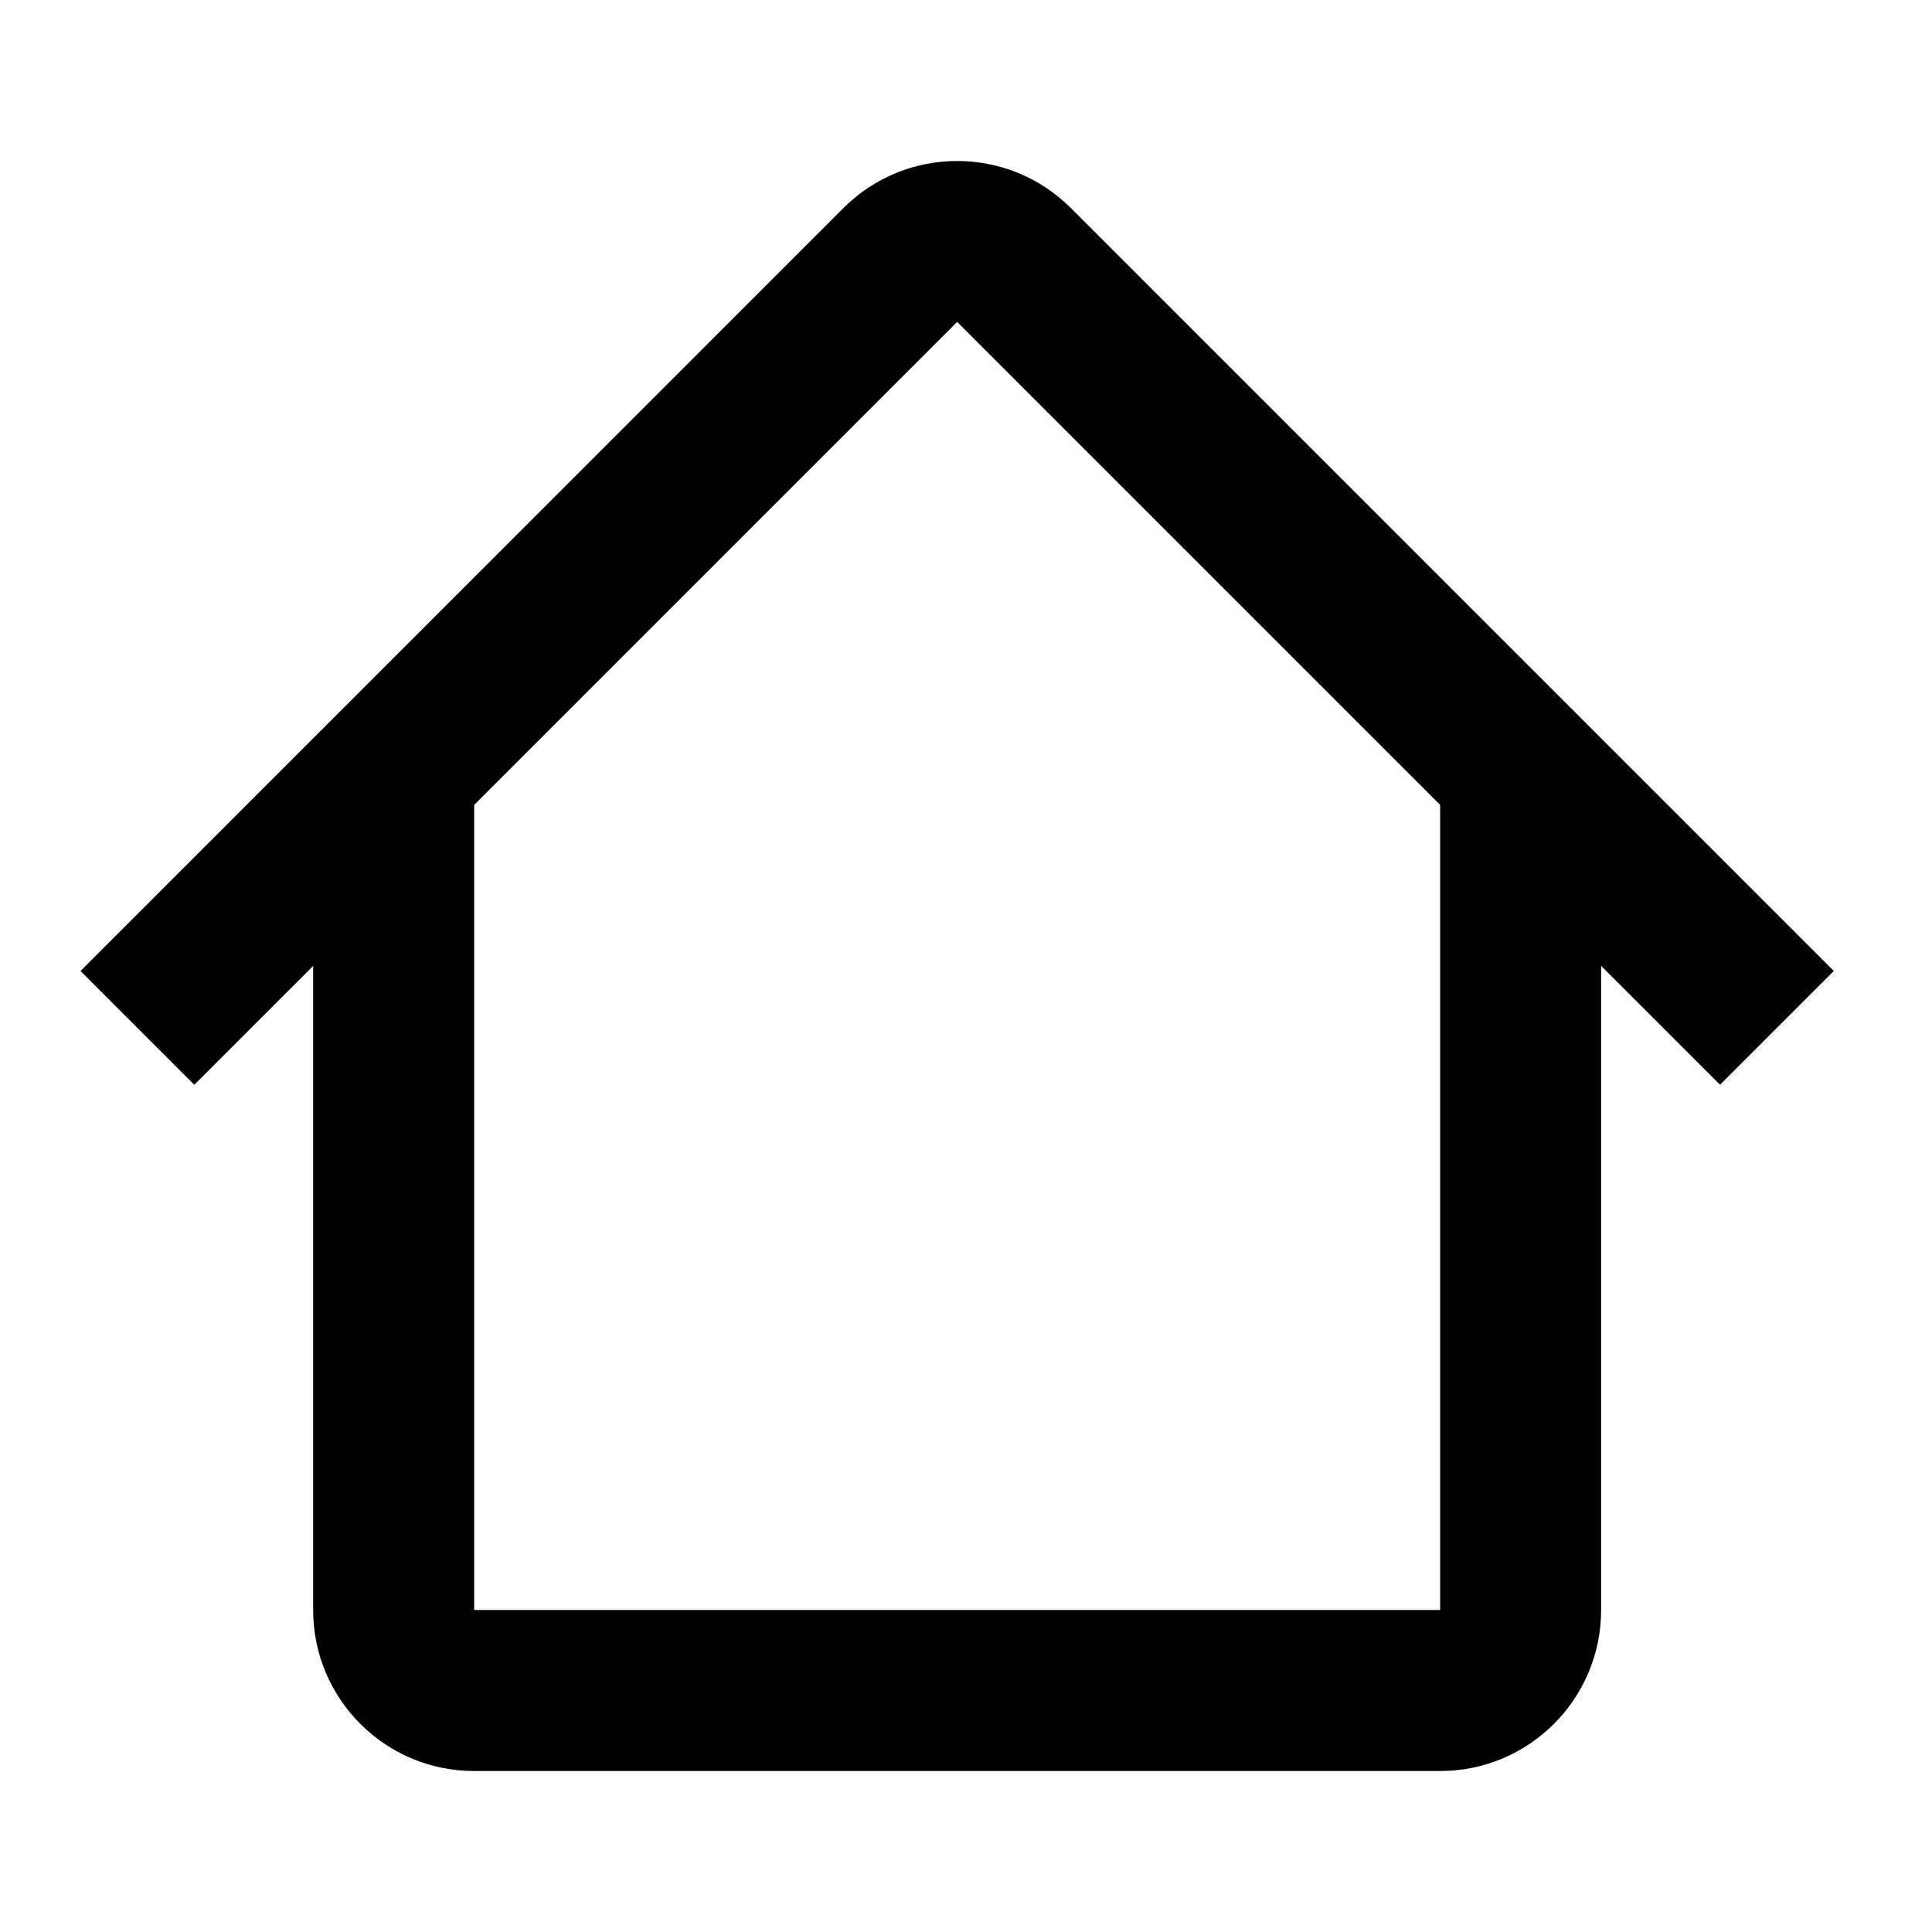
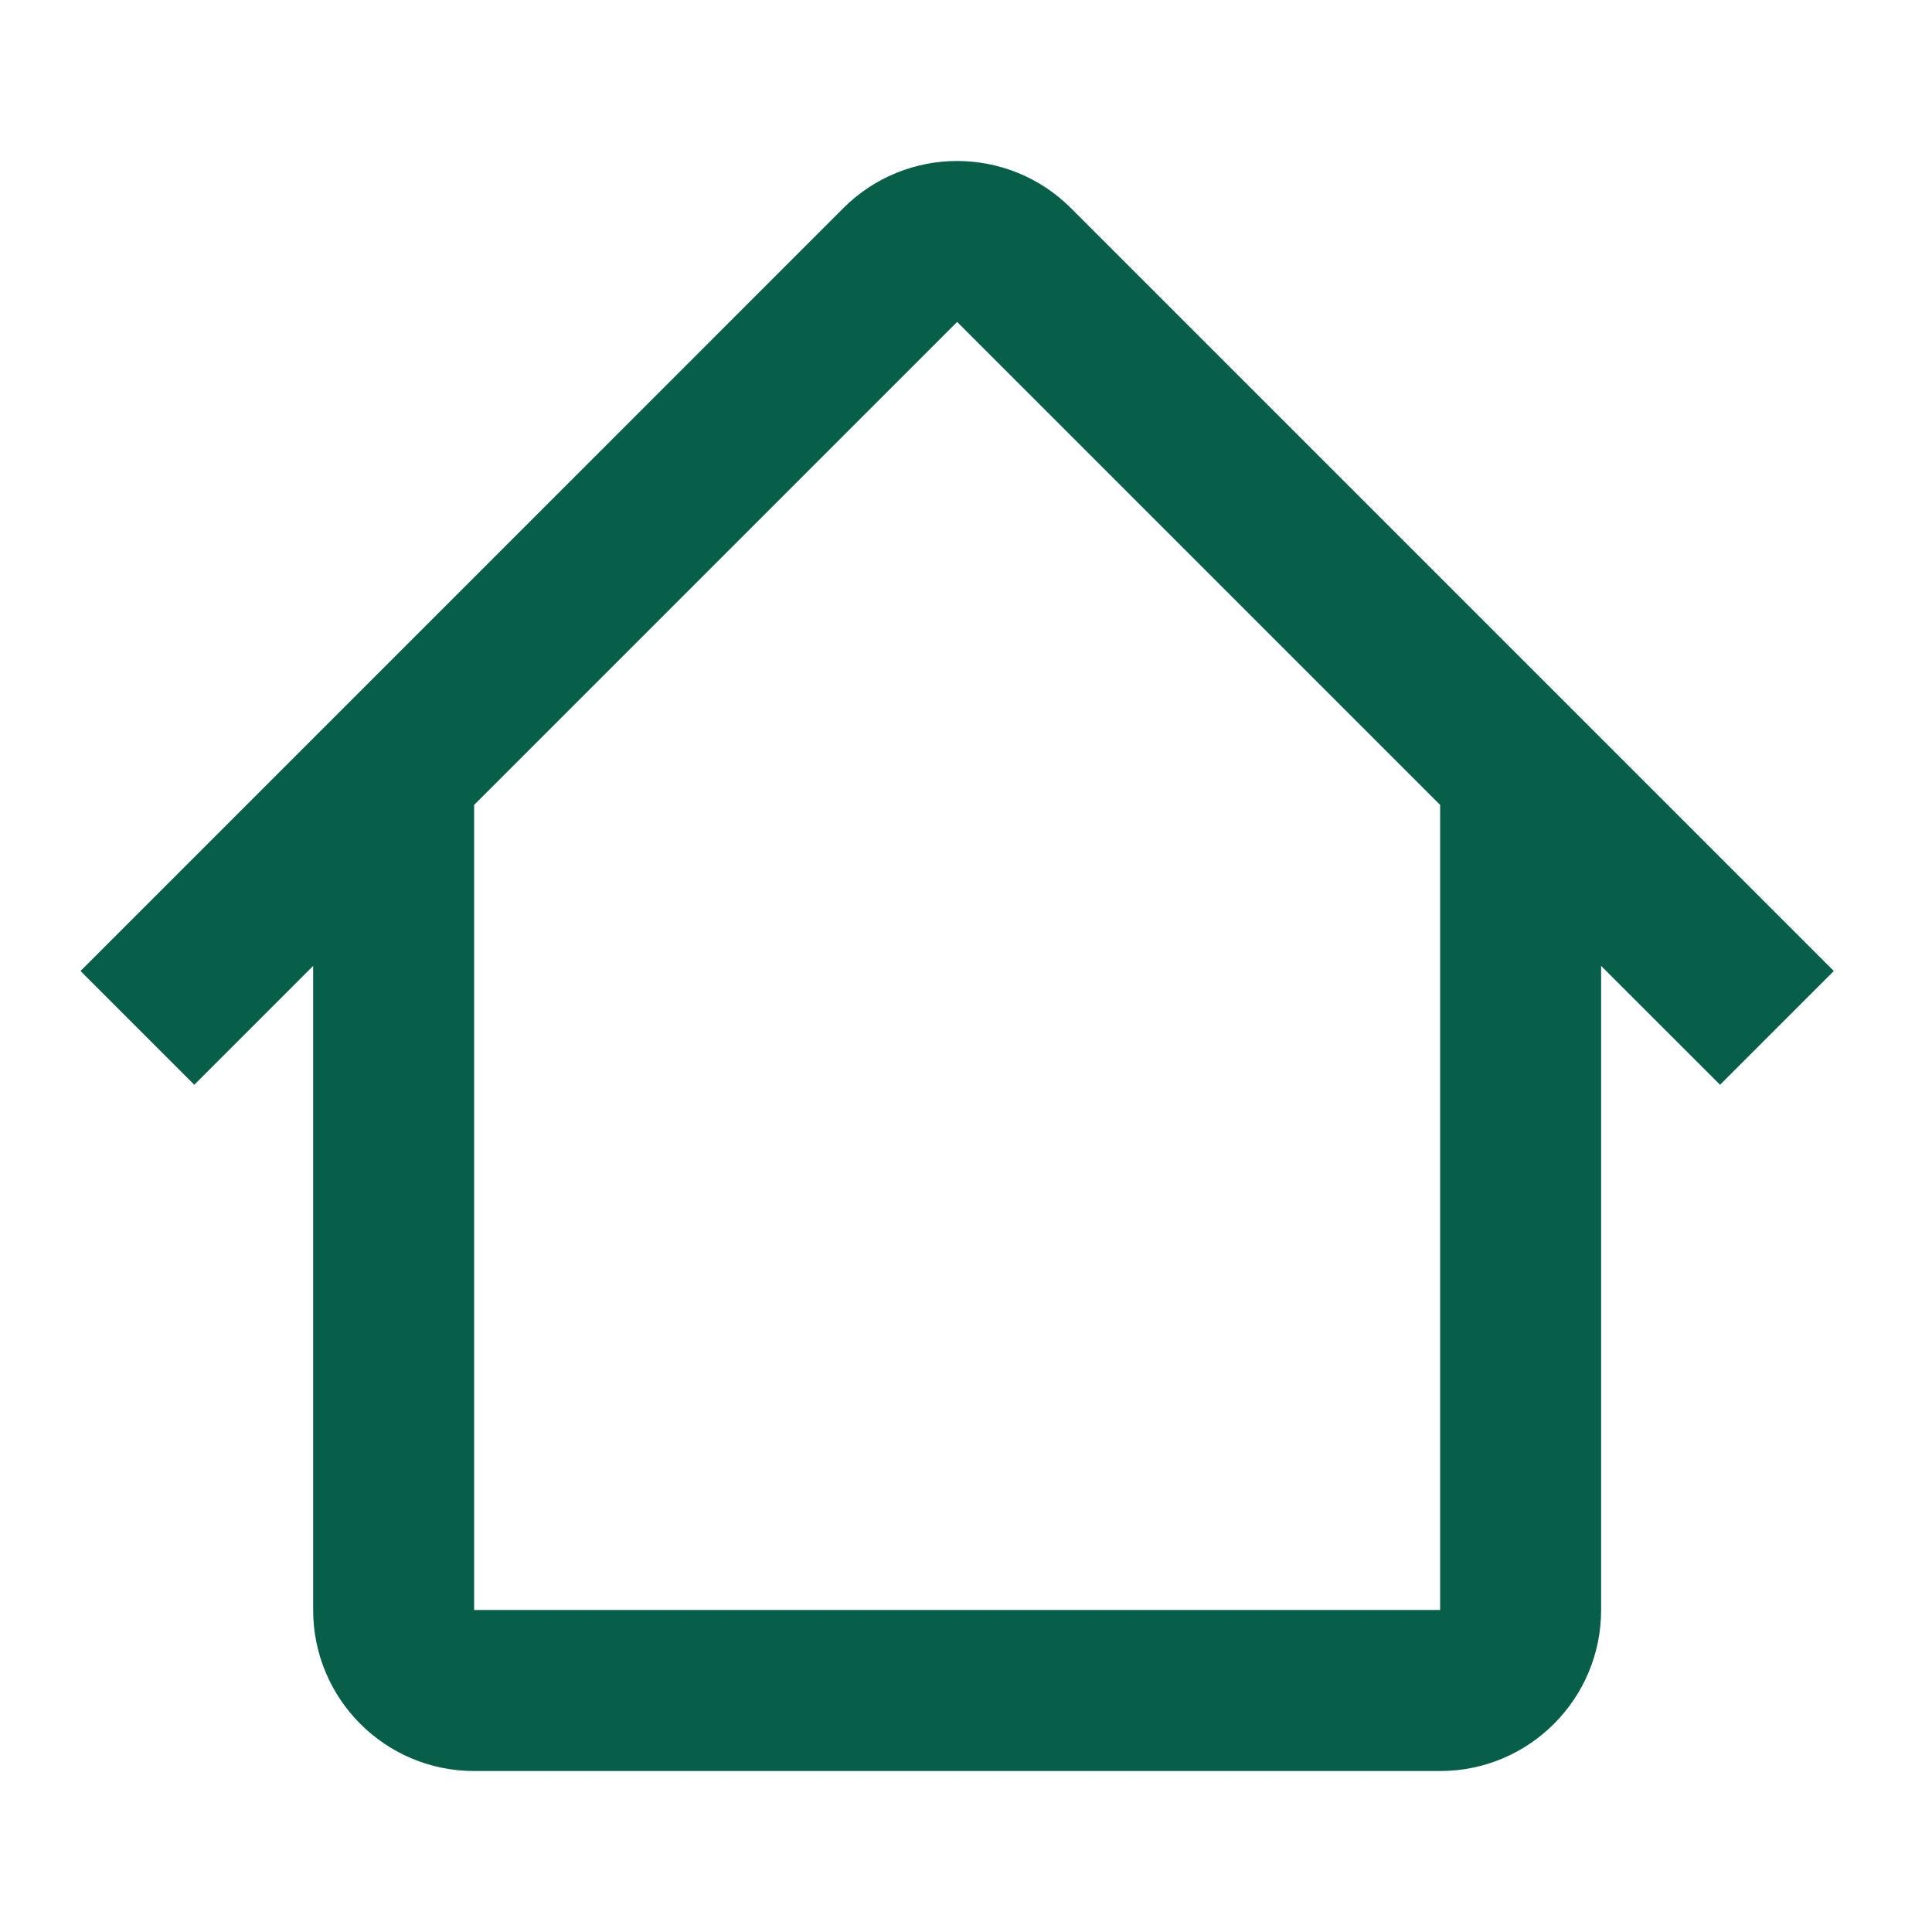
<svg xmlns="http://www.w3.org/2000/svg" width="34" height="34" viewBox="0 0 34 34" fill="none">
-   <path fill-rule="evenodd" clip-rule="evenodd" d="M8.342 14.167L16.844 5.665L25.346 14.167H25.344V28.333H8.344V14.167H8.342ZM5.511 16.998L3.419 19.09L1.417 17.088L14.842 3.662C15.948 2.557 17.74 2.557 18.846 3.662L32.272 17.088L30.27 19.09L28.177 16.998V28.333C28.177 29.898 26.909 31.167 25.344 31.167H8.344C6.779 31.167 5.511 29.898 5.511 28.333V16.998Z" fill="currentColor" />
+   <path fill-rule="evenodd" clip-rule="evenodd" d="M8.342 14.167L16.844 5.665L25.346 14.167H25.344V28.333H8.344V14.167H8.342ZM5.511 16.998L3.419 19.09L1.417 17.088L14.842 3.662C15.948 2.557 17.74 2.557 18.846 3.662L32.272 17.088L30.27 19.09L28.177 16.998V28.333C28.177 29.898 26.909 31.167 25.344 31.167H8.344C6.779 31.167 5.511 29.898 5.511 28.333V16.998Z" fill="#075F4A" />
</svg>
